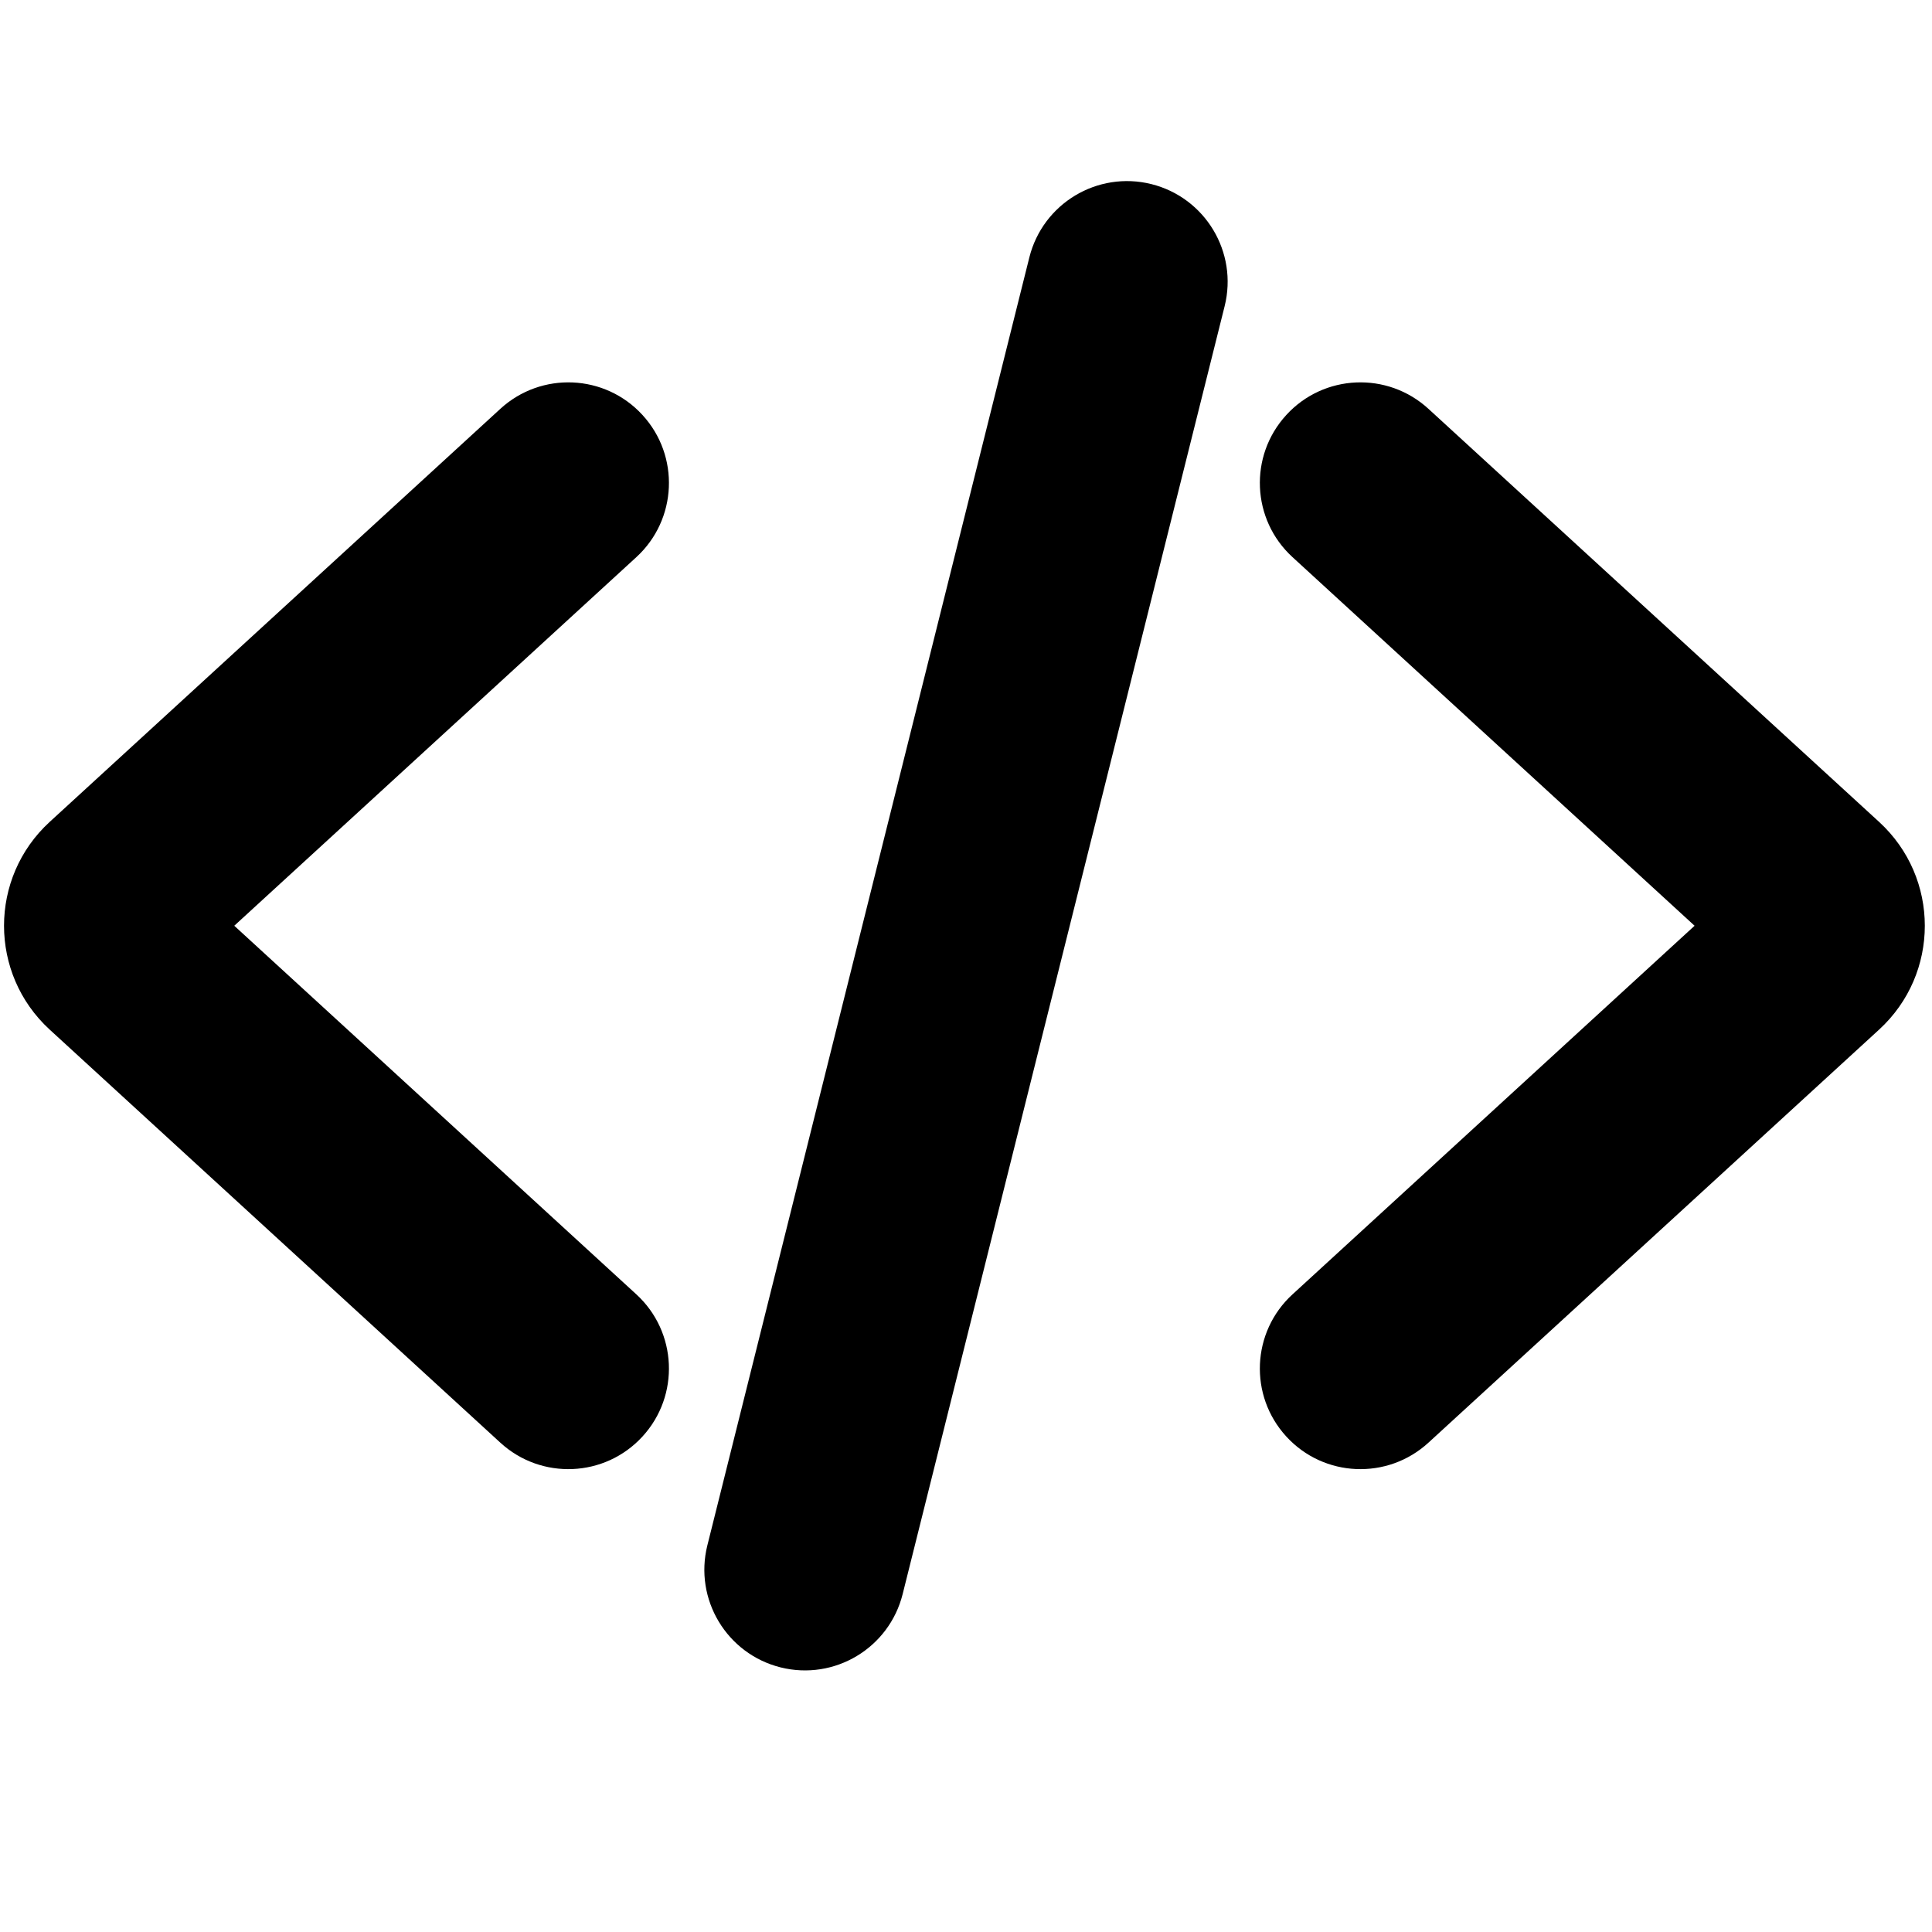
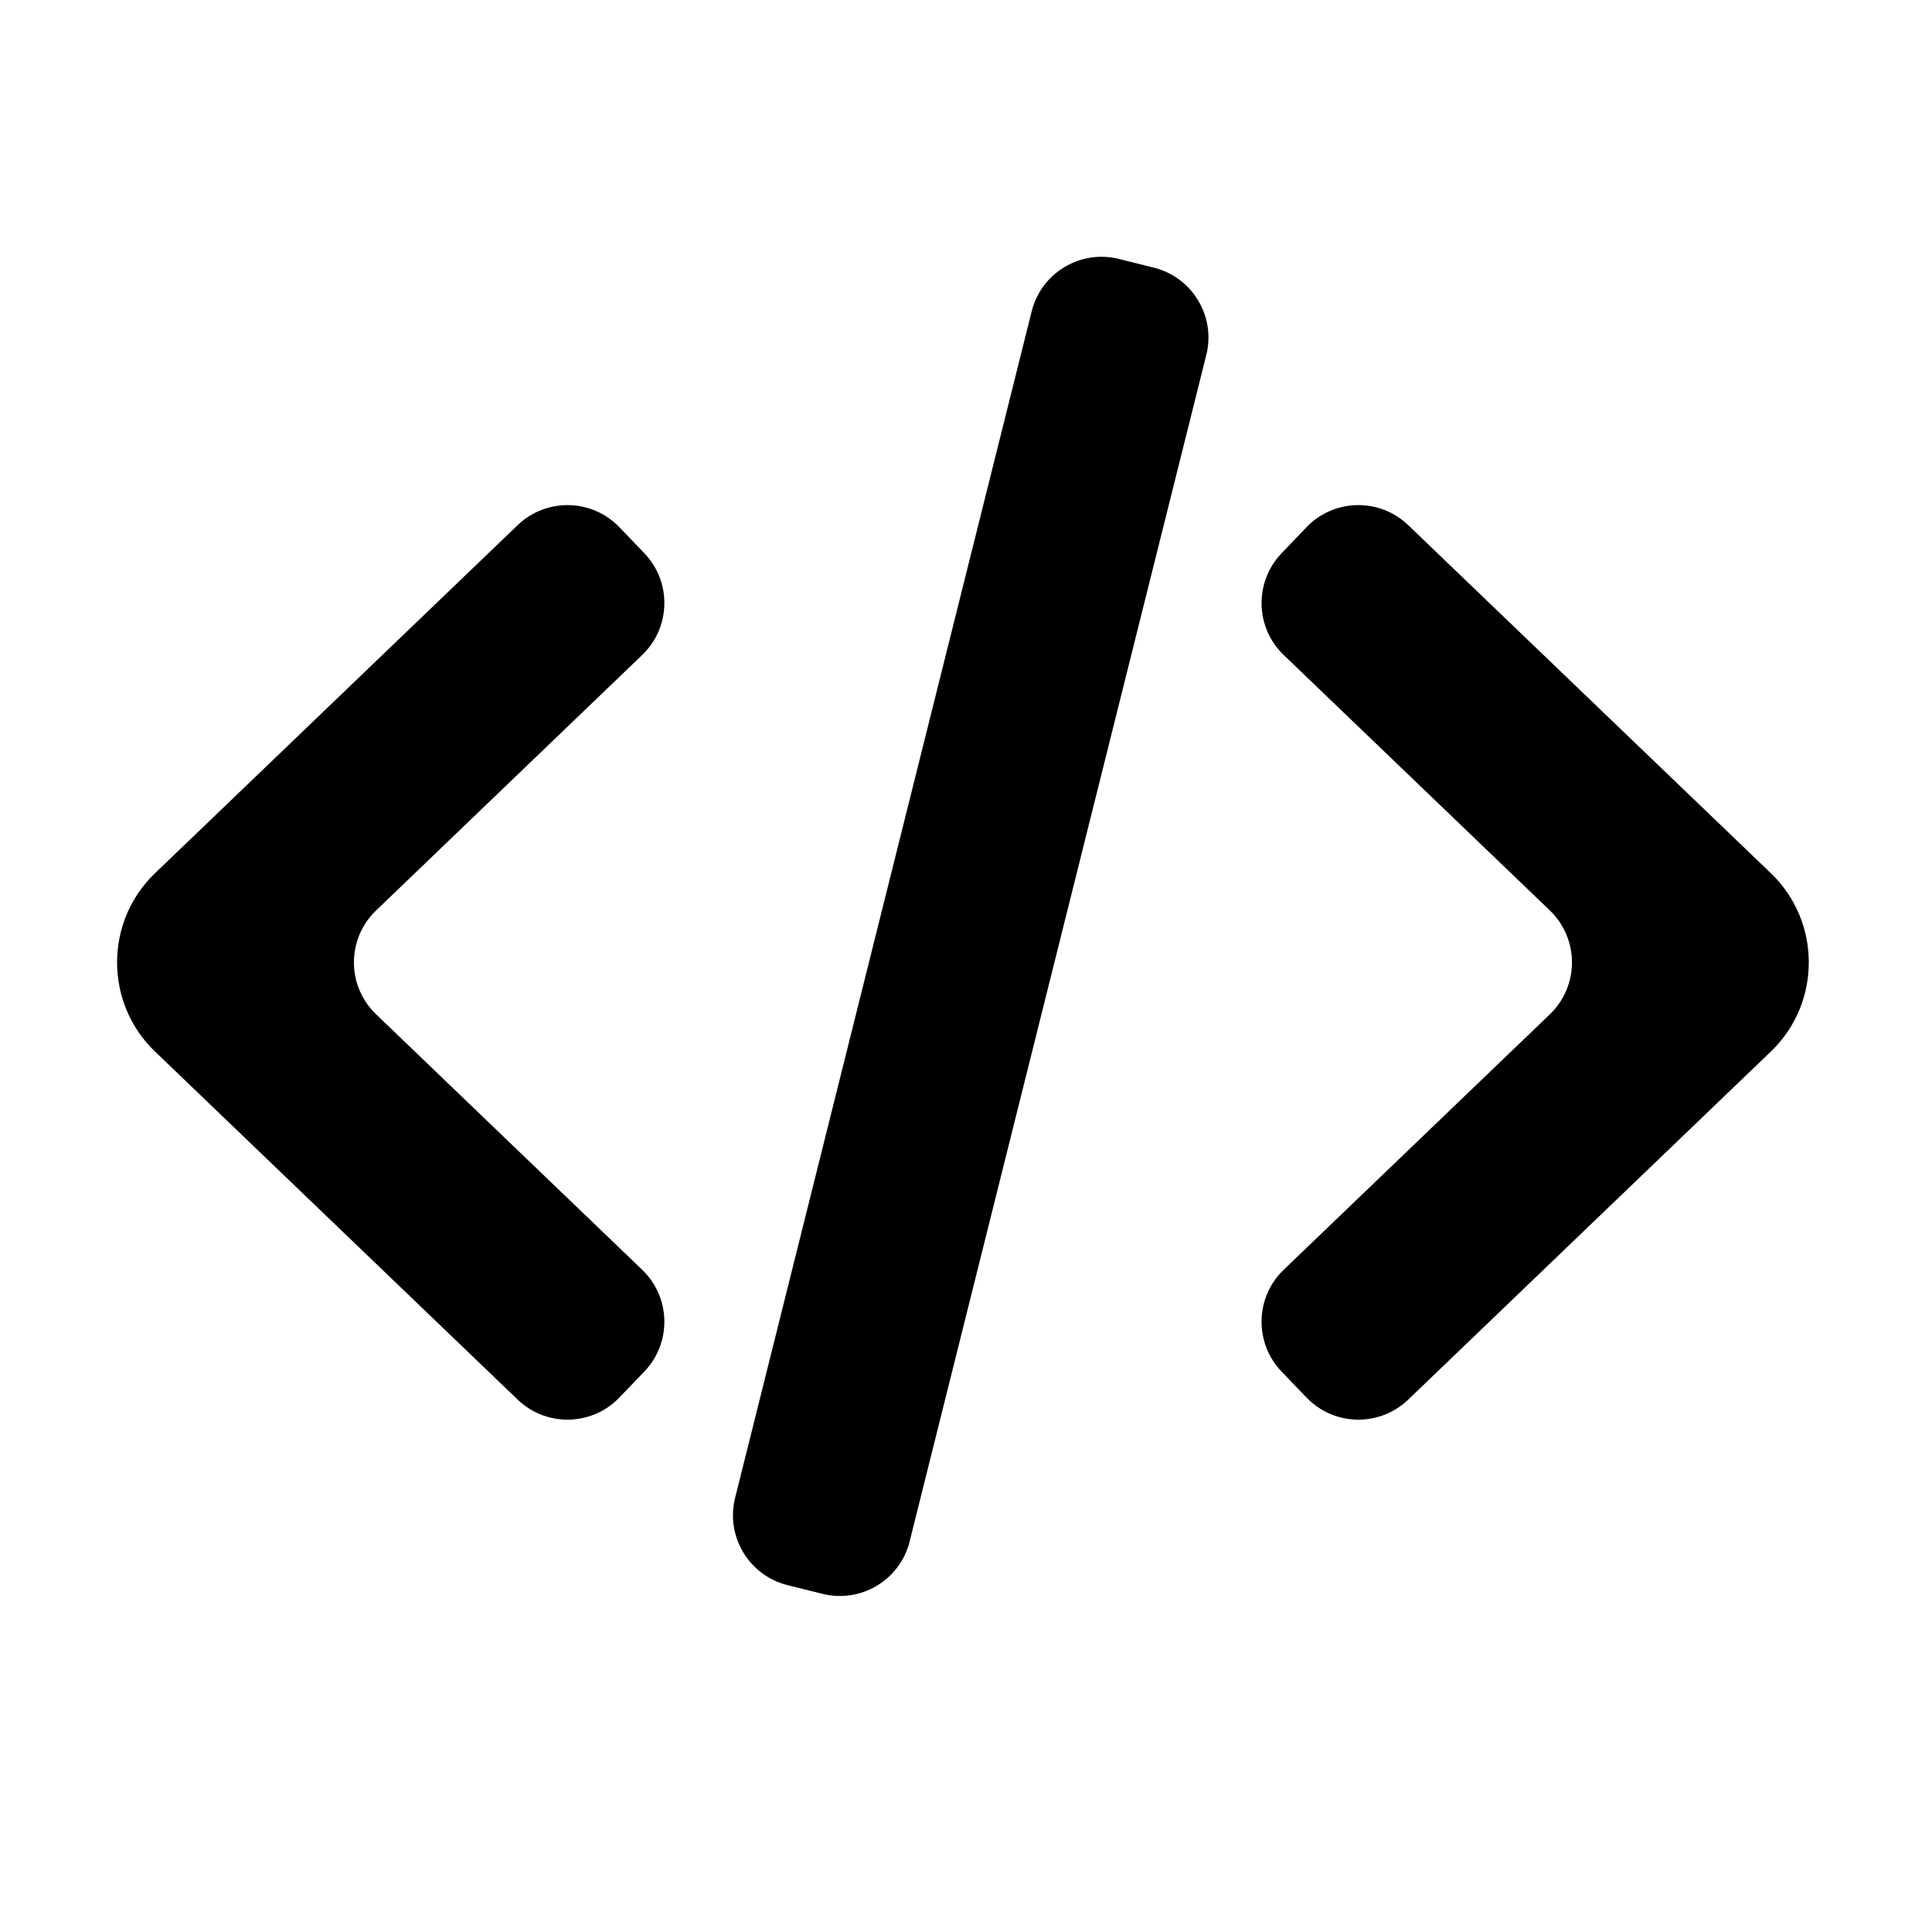
<svg xmlns="http://www.w3.org/2000/svg" width="24" height="24" viewBox="0 0 24 24" fill="none">
-   <path d="M7.905 6.921C8.413 6.455 8.448 5.664 7.981 5.155C7.515 4.646 6.724 4.612 6.215 5.079L7.905 6.921ZM1.462 11.131L2.307 12.053L2.307 12.053L1.462 11.131ZM1.462 11.869L2.307 10.947L2.307 10.947L1.462 11.869ZM6.215 17.921C6.724 18.388 7.515 18.354 7.981 17.845C8.448 17.336 8.413 16.545 7.905 16.079L6.215 17.921ZM6.215 5.079L0.617 10.21L2.307 12.053L7.905 6.921L6.215 5.079ZM0.617 12.79L6.215 17.921L7.905 16.079L2.307 10.947L0.617 12.79ZM0.617 10.21C-0.139 10.904 -0.139 12.096 0.617 12.79L2.307 10.947C2.631 11.244 2.631 11.756 2.307 12.053L0.617 10.21Z" fill="black" />
-   <path d="M16.056 16.079C15.547 16.545 15.512 17.336 15.979 17.845C16.445 18.354 17.236 18.388 17.745 17.921L16.056 16.079ZM22.498 11.869L21.654 10.947L21.654 10.947L22.498 11.869ZM22.498 11.131L21.654 12.053L21.654 12.053L22.498 11.131ZM17.745 5.079C17.236 4.612 16.445 4.646 15.979 5.155C15.512 5.664 15.547 6.455 16.056 6.921L17.745 5.079ZM17.745 17.921L23.343 12.79L21.654 10.947L16.056 16.079L17.745 17.921ZM23.343 10.21L17.745 5.079L16.056 6.921L21.654 12.053L23.343 10.21ZM23.343 12.79C24.1 12.096 24.1 10.904 23.343 10.21L21.654 12.053C21.329 11.756 21.329 11.244 21.654 10.947L23.343 12.79Z" fill="black" />
-   <path d="M15.213 3.803C15.38 3.133 14.973 2.455 14.303 2.287C13.633 2.12 12.955 2.527 12.787 3.197L15.213 3.803ZM8.787 19.197C8.62 19.867 9.027 20.545 9.697 20.713C10.367 20.88 11.045 20.473 11.213 19.803L8.787 19.197ZM12.787 3.197L8.787 19.197L11.213 19.803L15.213 3.803L12.787 3.197Z" fill="black" />
+   <path fill-rule="evenodd" clip-rule="evenodd" d="M8.004 6.872C8.346 7.228 8.334 7.794 7.978 8.136L4.672 11.31C4.305 11.662 4.305 12.248 4.672 12.6L7.978 15.774C8.334 16.116 8.346 16.682 8.004 17.038L7.694 17.361C7.352 17.717 6.786 17.728 6.43 17.386L1.924 13.061C1.298 12.46 1.298 11.45 1.924 10.849L6.43 6.524C6.786 6.182 7.352 6.193 7.694 6.549L8.004 6.872Z" fill="black" />
+   <path fill-rule="evenodd" clip-rule="evenodd" d="M16.23 6.549C16.572 6.193 17.138 6.182 17.494 6.524L22 10.849C22.626 11.45 22.626 12.46 22 13.061L17.494 17.386C17.138 17.728 16.572 17.717 16.23 17.361L15.92 17.038C15.579 16.682 15.59 16.116 15.946 15.774L19.253 12.6C19.619 12.248 19.619 11.662 19.253 11.31L15.946 8.136C15.59 7.794 15.579 7.228 15.921 6.872L16.23 6.549Z" fill="black" />
+   <path fill-rule="evenodd" clip-rule="evenodd" d="M12.816 3.867C12.936 3.388 13.422 3.097 13.901 3.217L14.334 3.325C14.813 3.445 15.105 3.93 14.985 4.41L11.3 19.148C11.181 19.628 10.695 19.919 10.216 19.799L9.782 19.691C9.303 19.571 9.012 19.085 9.132 18.606L12.816 3.867Z" fill="black" />
</svg>
